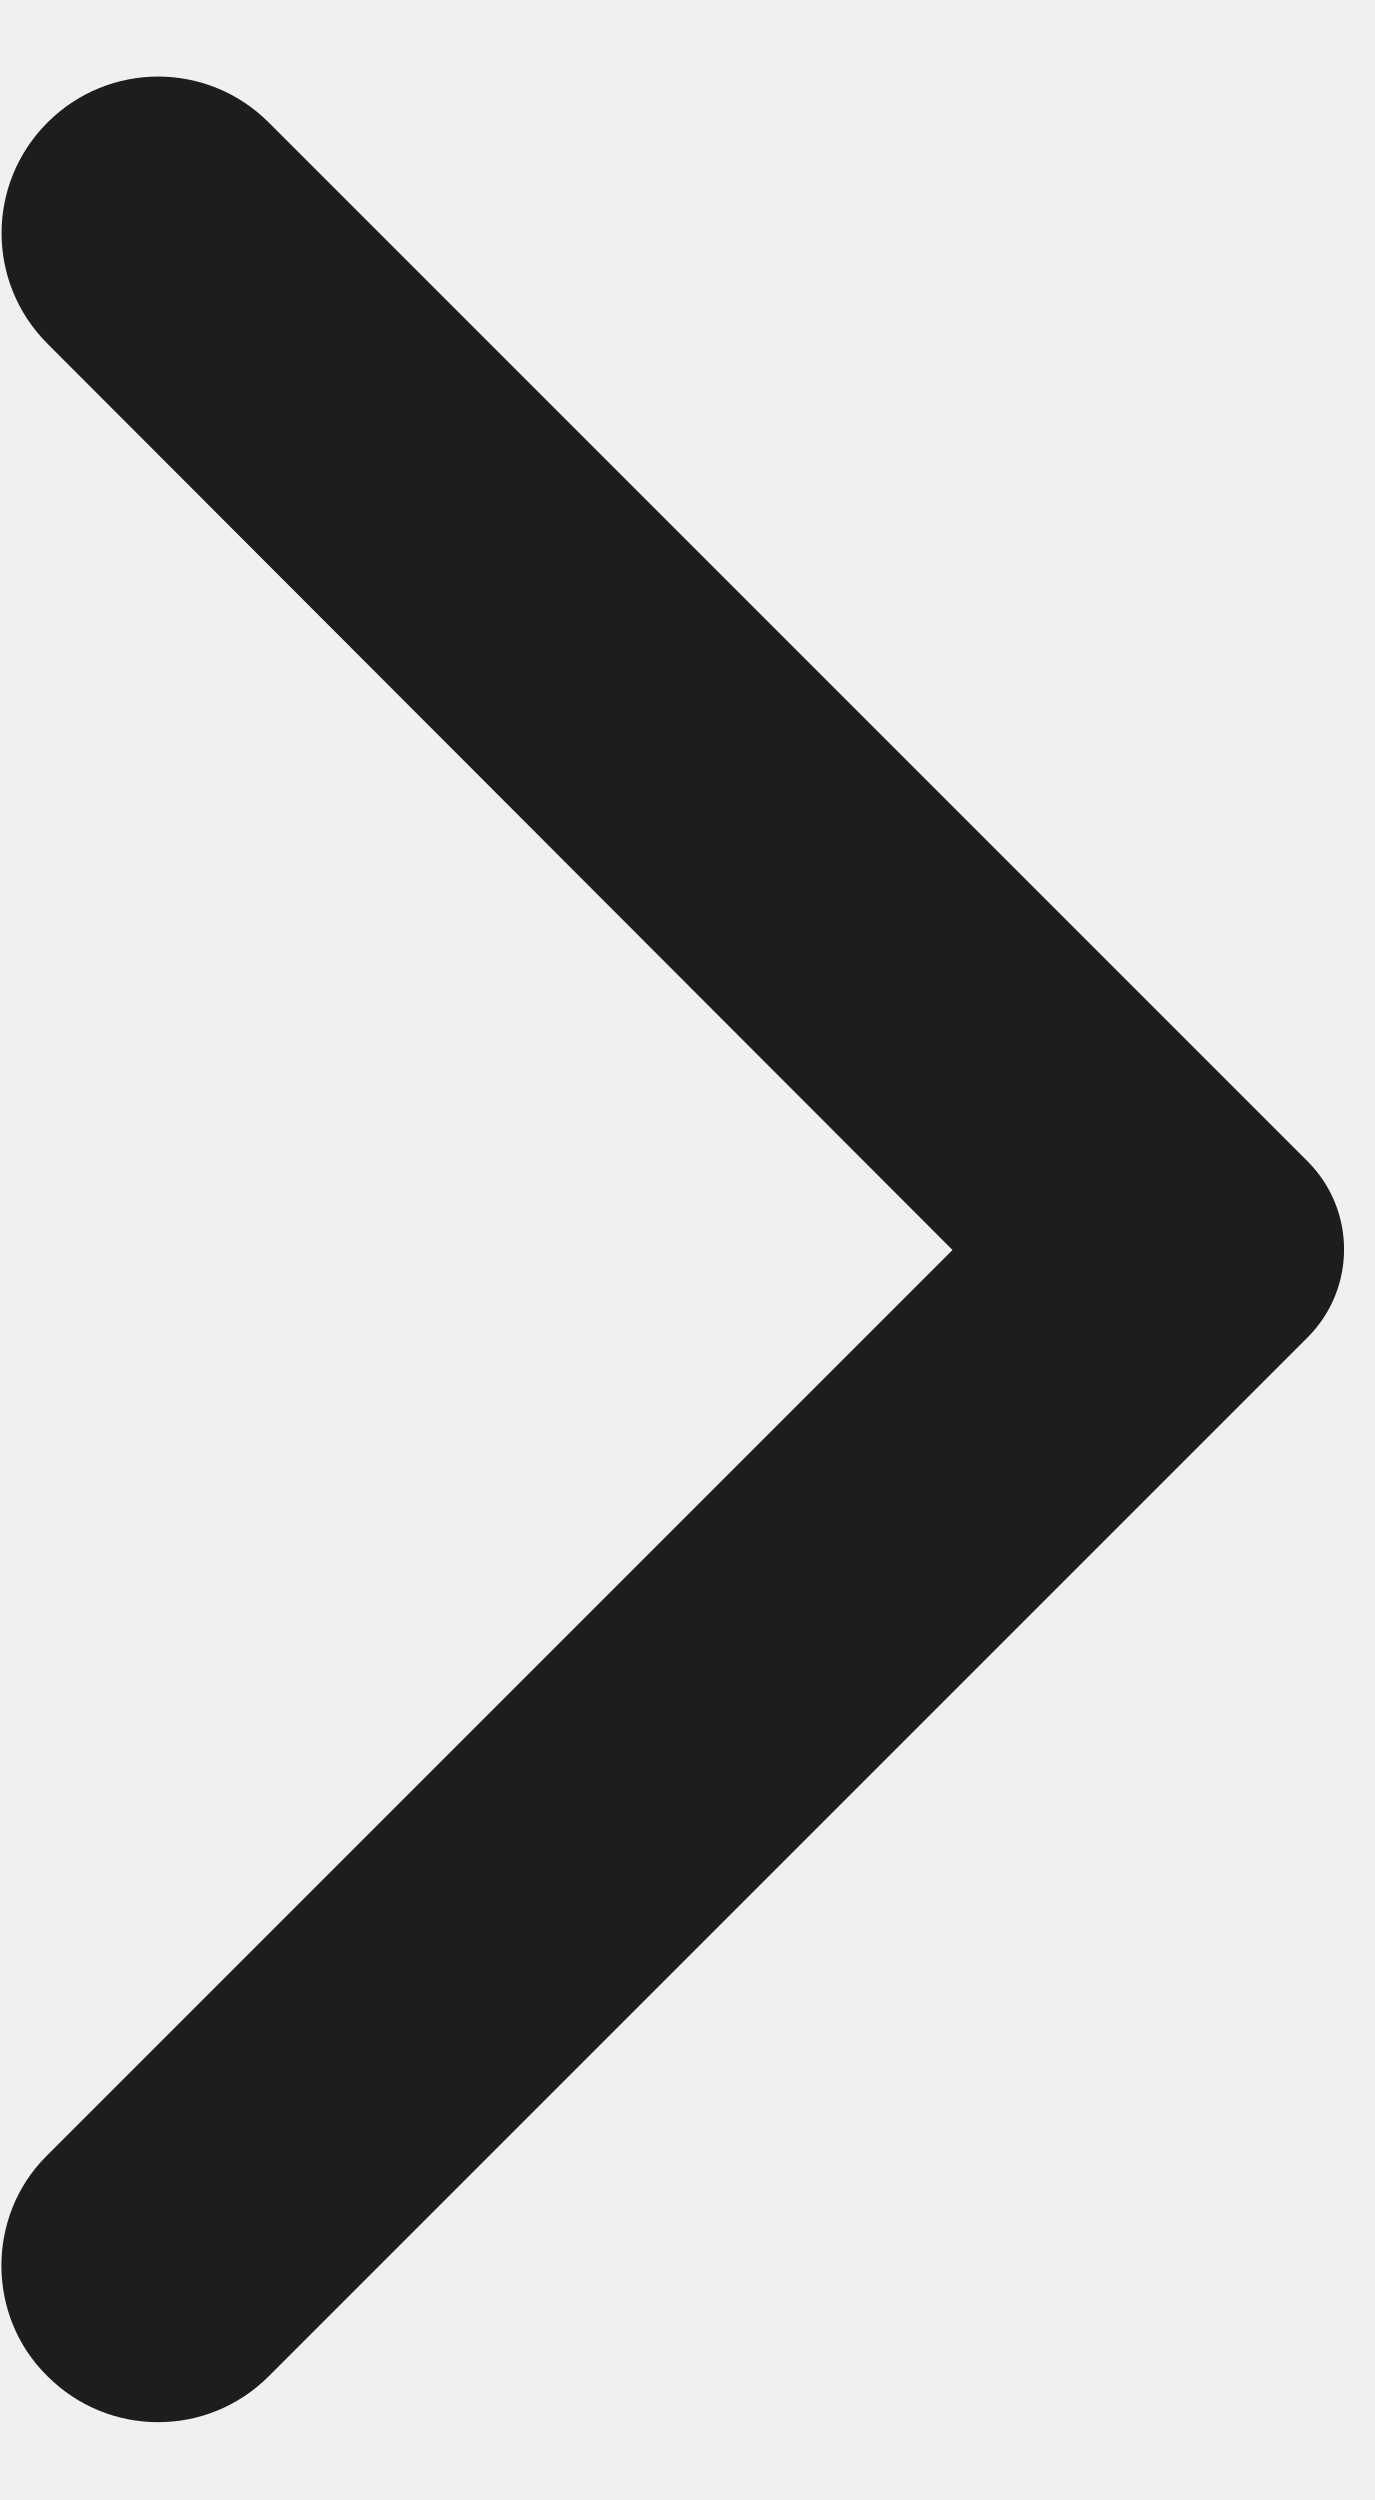
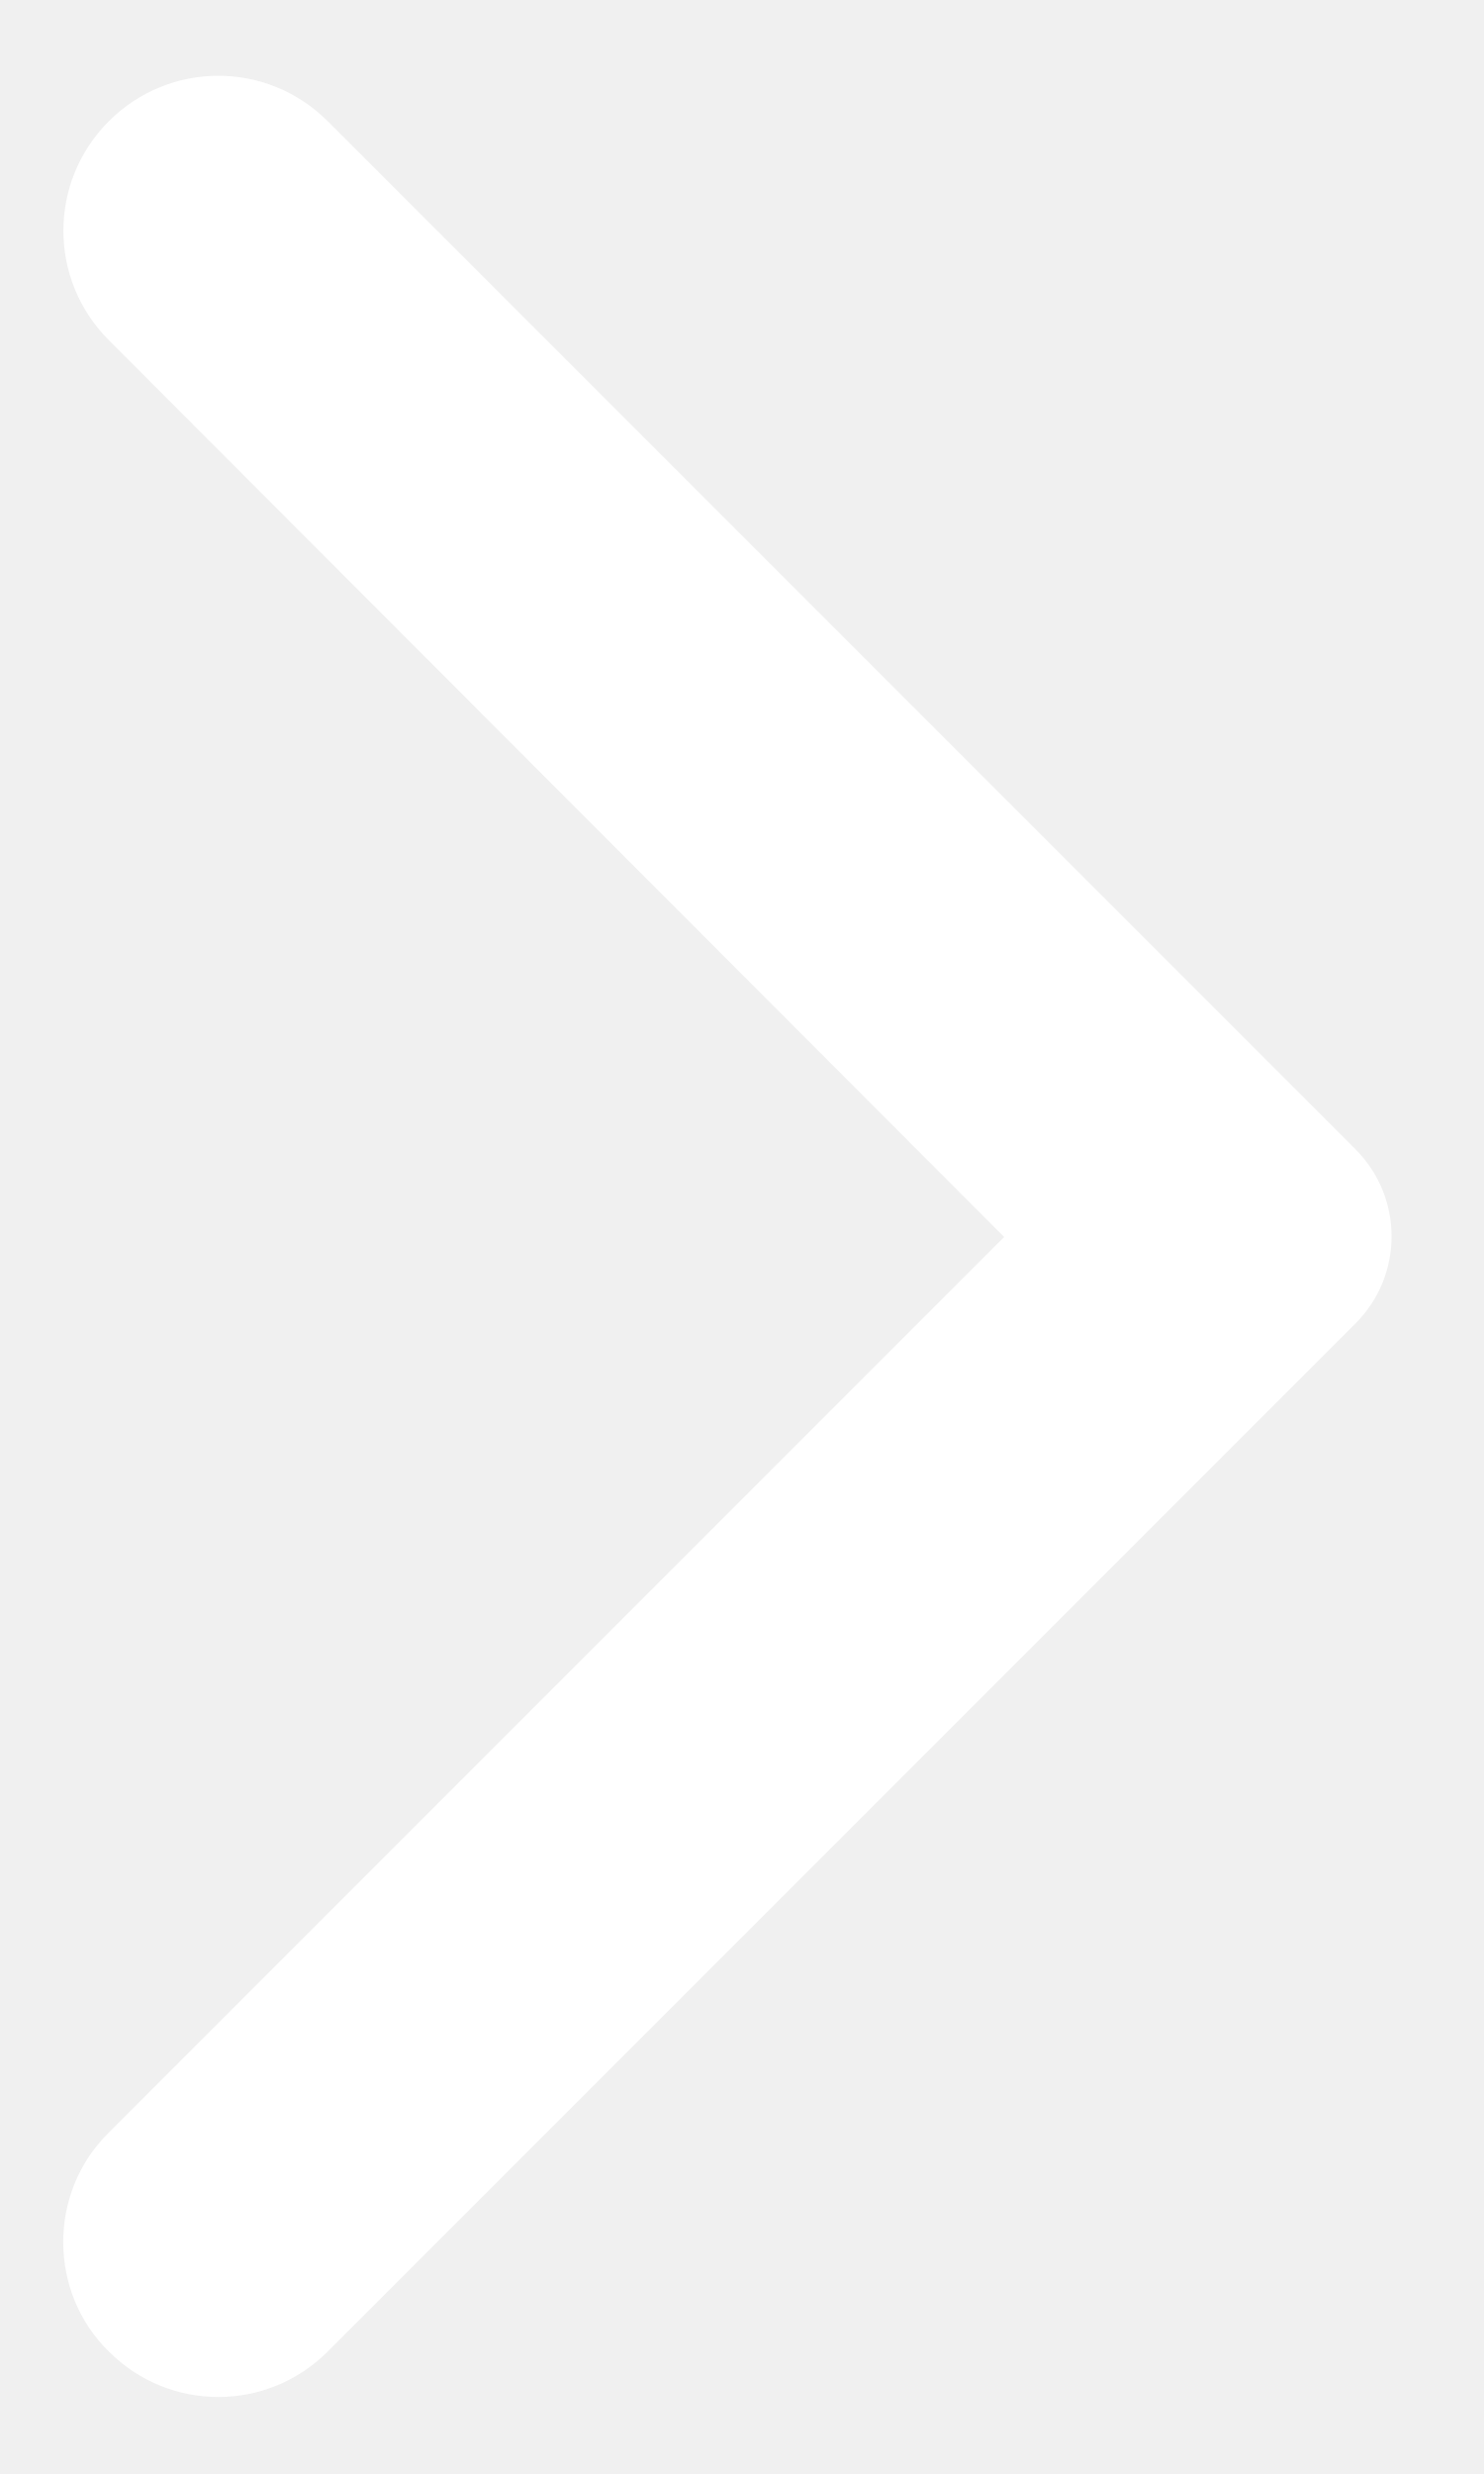
- <svg xmlns="http://www.w3.org/2000/svg" width="11px" height="20px" viewBox="0 0 11 20" version="1.1">
+ <svg xmlns="http://www.w3.org/2000/svg" width="9px" height="15px" viewBox="0 0 11 20" version="1.1">
  <g id="Icons" stroke="none" stroke-width="1" fill="none" fill-rule="evenodd">
    <g id="Rounded" transform="translate(-345, -3434)">
      <g id="Navigation" transform="translate(100, 3378)">
        <g id="-Round-/-Navigation-/-arrow_forward_ios" transform="translate(238, 54)">
          <g>
            <polygon id="Path" opacity="0.87" points="24 24 0 24 0 0 24 0" />
-             <path d="M7.38,21.01 C7.87,21.5 8.66,21.5 9.15,21.01 L17.46,12.7 C17.85,12.31 17.85,11.68 17.46,11.29 L9.15,2.98 C8.66,2.49 7.87,2.49 7.38,2.98 C6.89,3.47 6.89,4.26 7.38,4.75 L14.62,12 L7.37,19.25 C6.89,19.73 6.89,20.53 7.38,21.01 Z" id="🔹-Icon-Color" fill="#1D1D1D" />
+             <path d="M7.38,21.01 C7.87,21.5 8.66,21.5 9.15,21.01 L17.46,12.7 C17.85,12.31 17.85,11.68 17.46,11.29 L9.15,2.98 C8.66,2.49 7.87,2.49 7.38,2.98 C6.89,3.47 6.89,4.26 7.38,4.75 L14.62,12 L7.37,19.25 C6.89,19.73 6.89,20.53 7.38,21.01 Z" id="🔹-Icon-Color" fill="#ffffff" />
          </g>
        </g>
      </g>
    </g>
  </g>
</svg>
